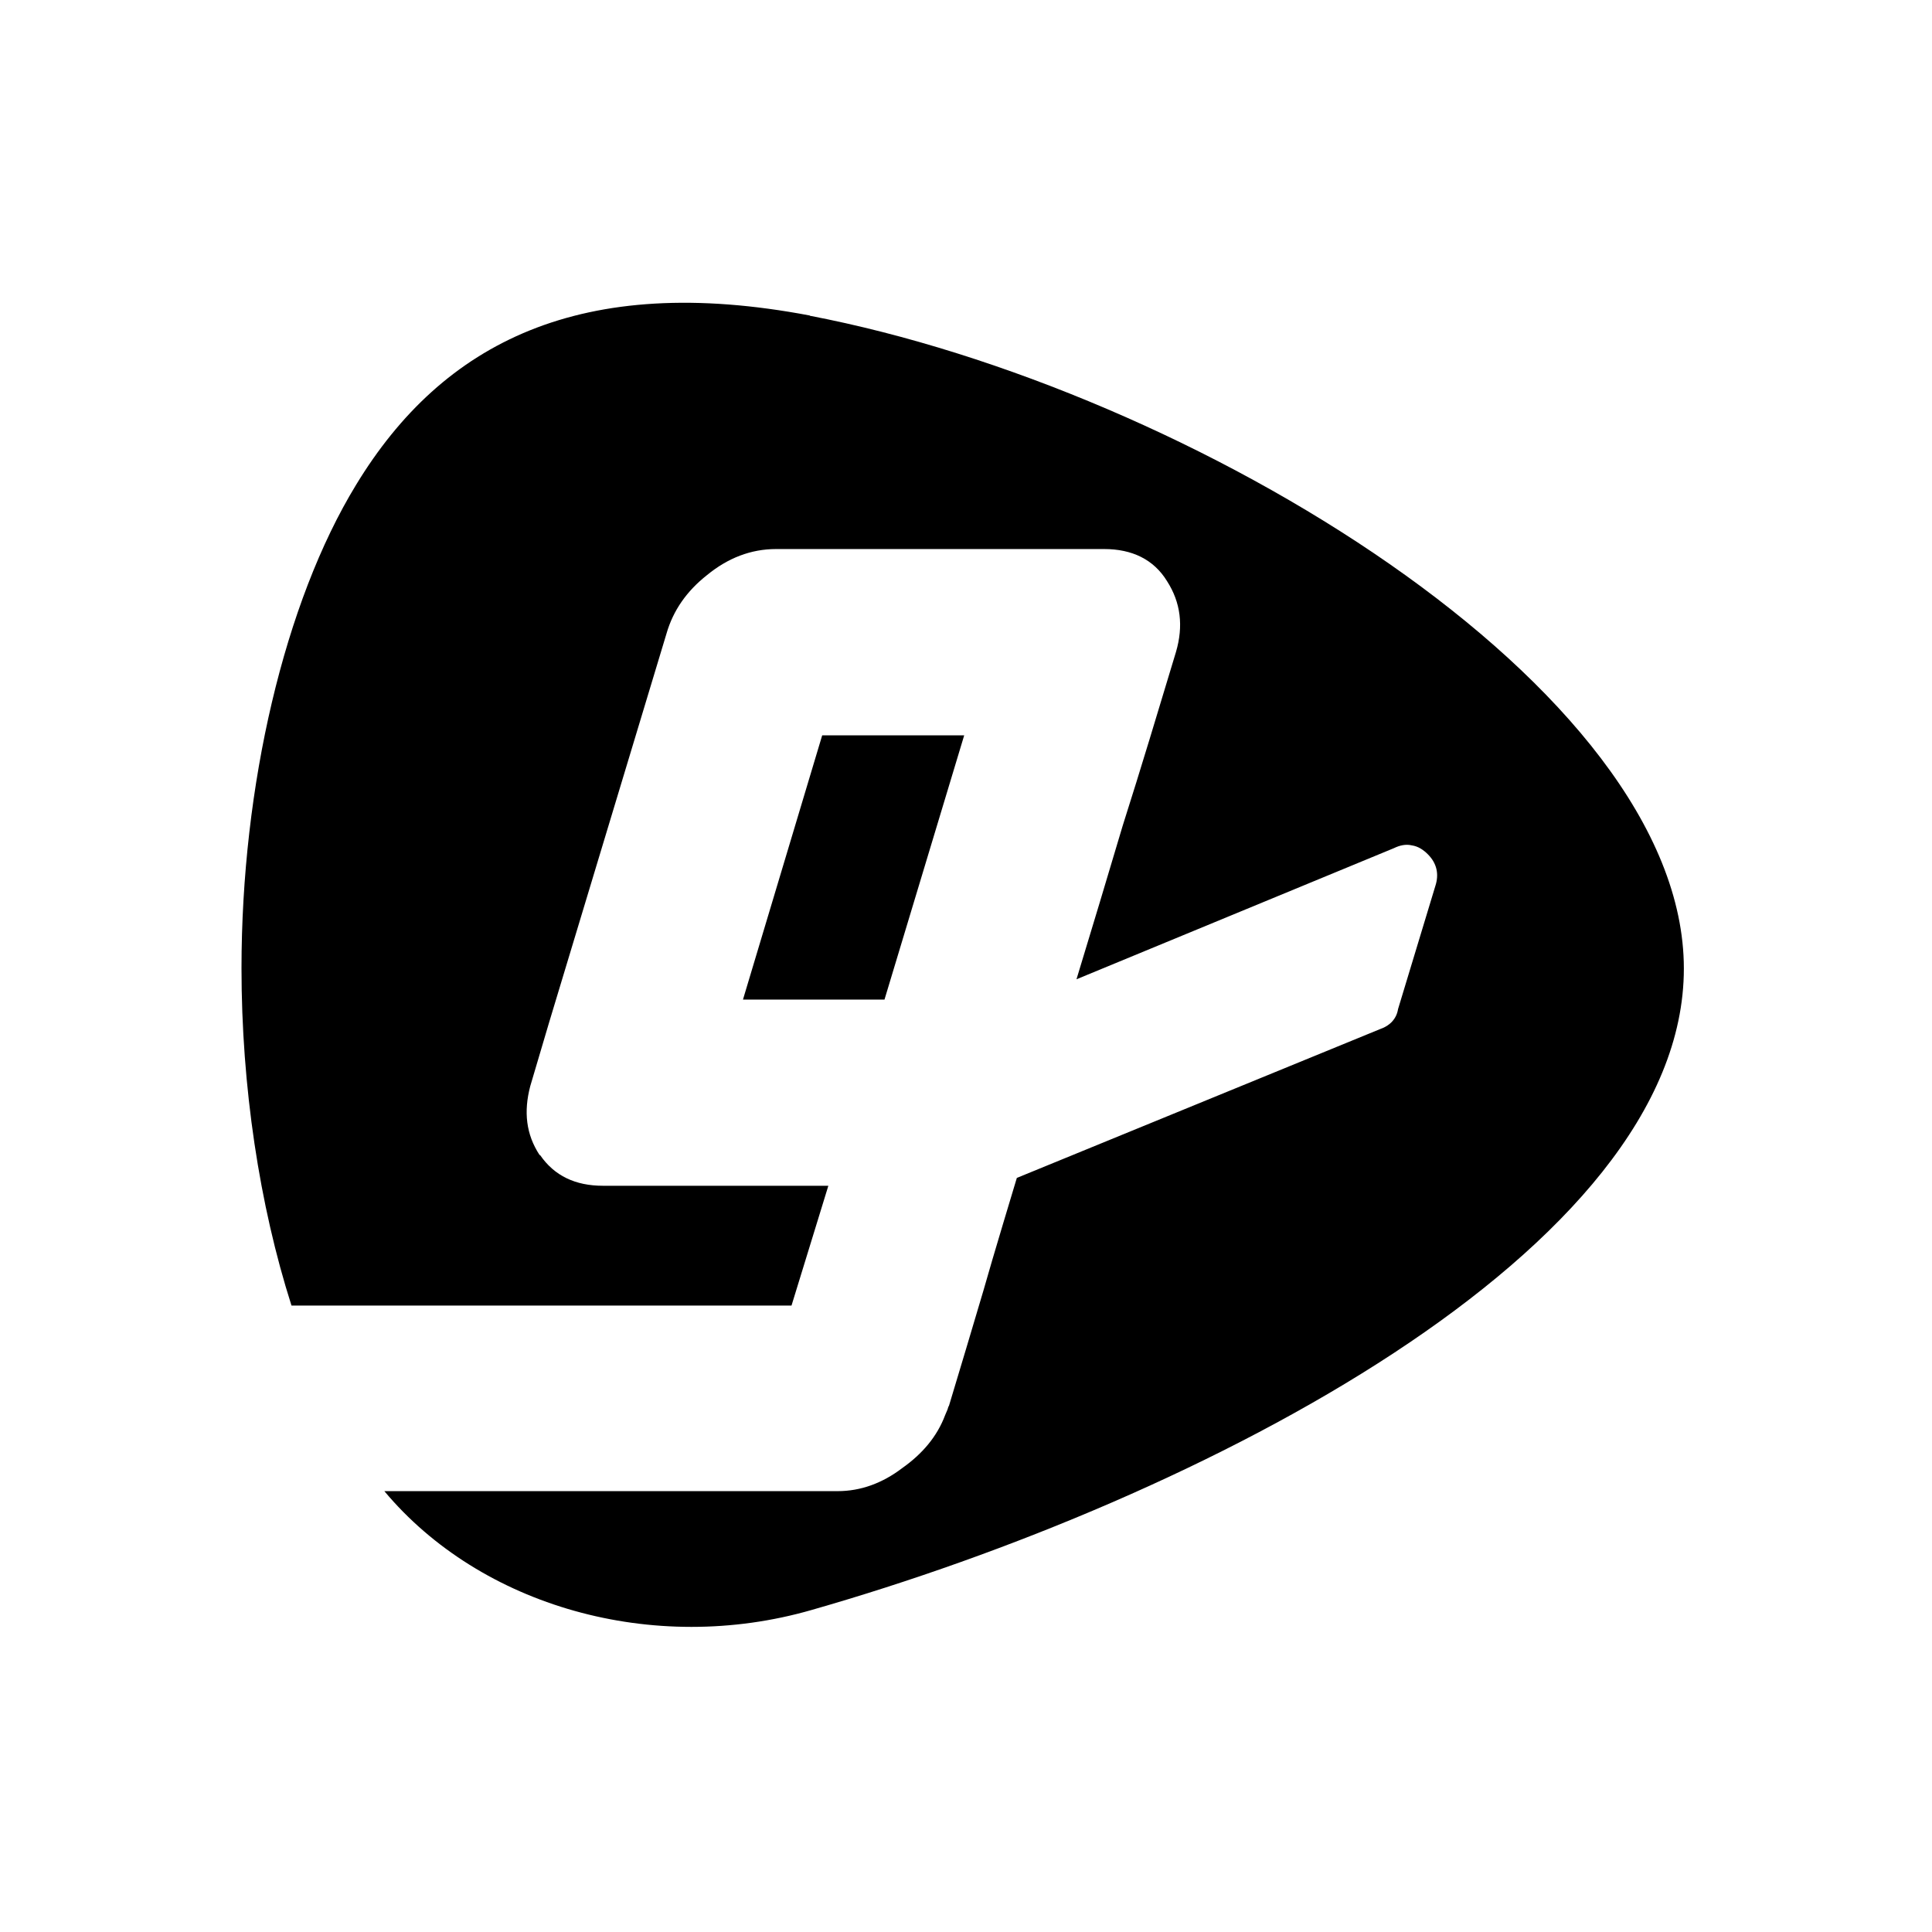
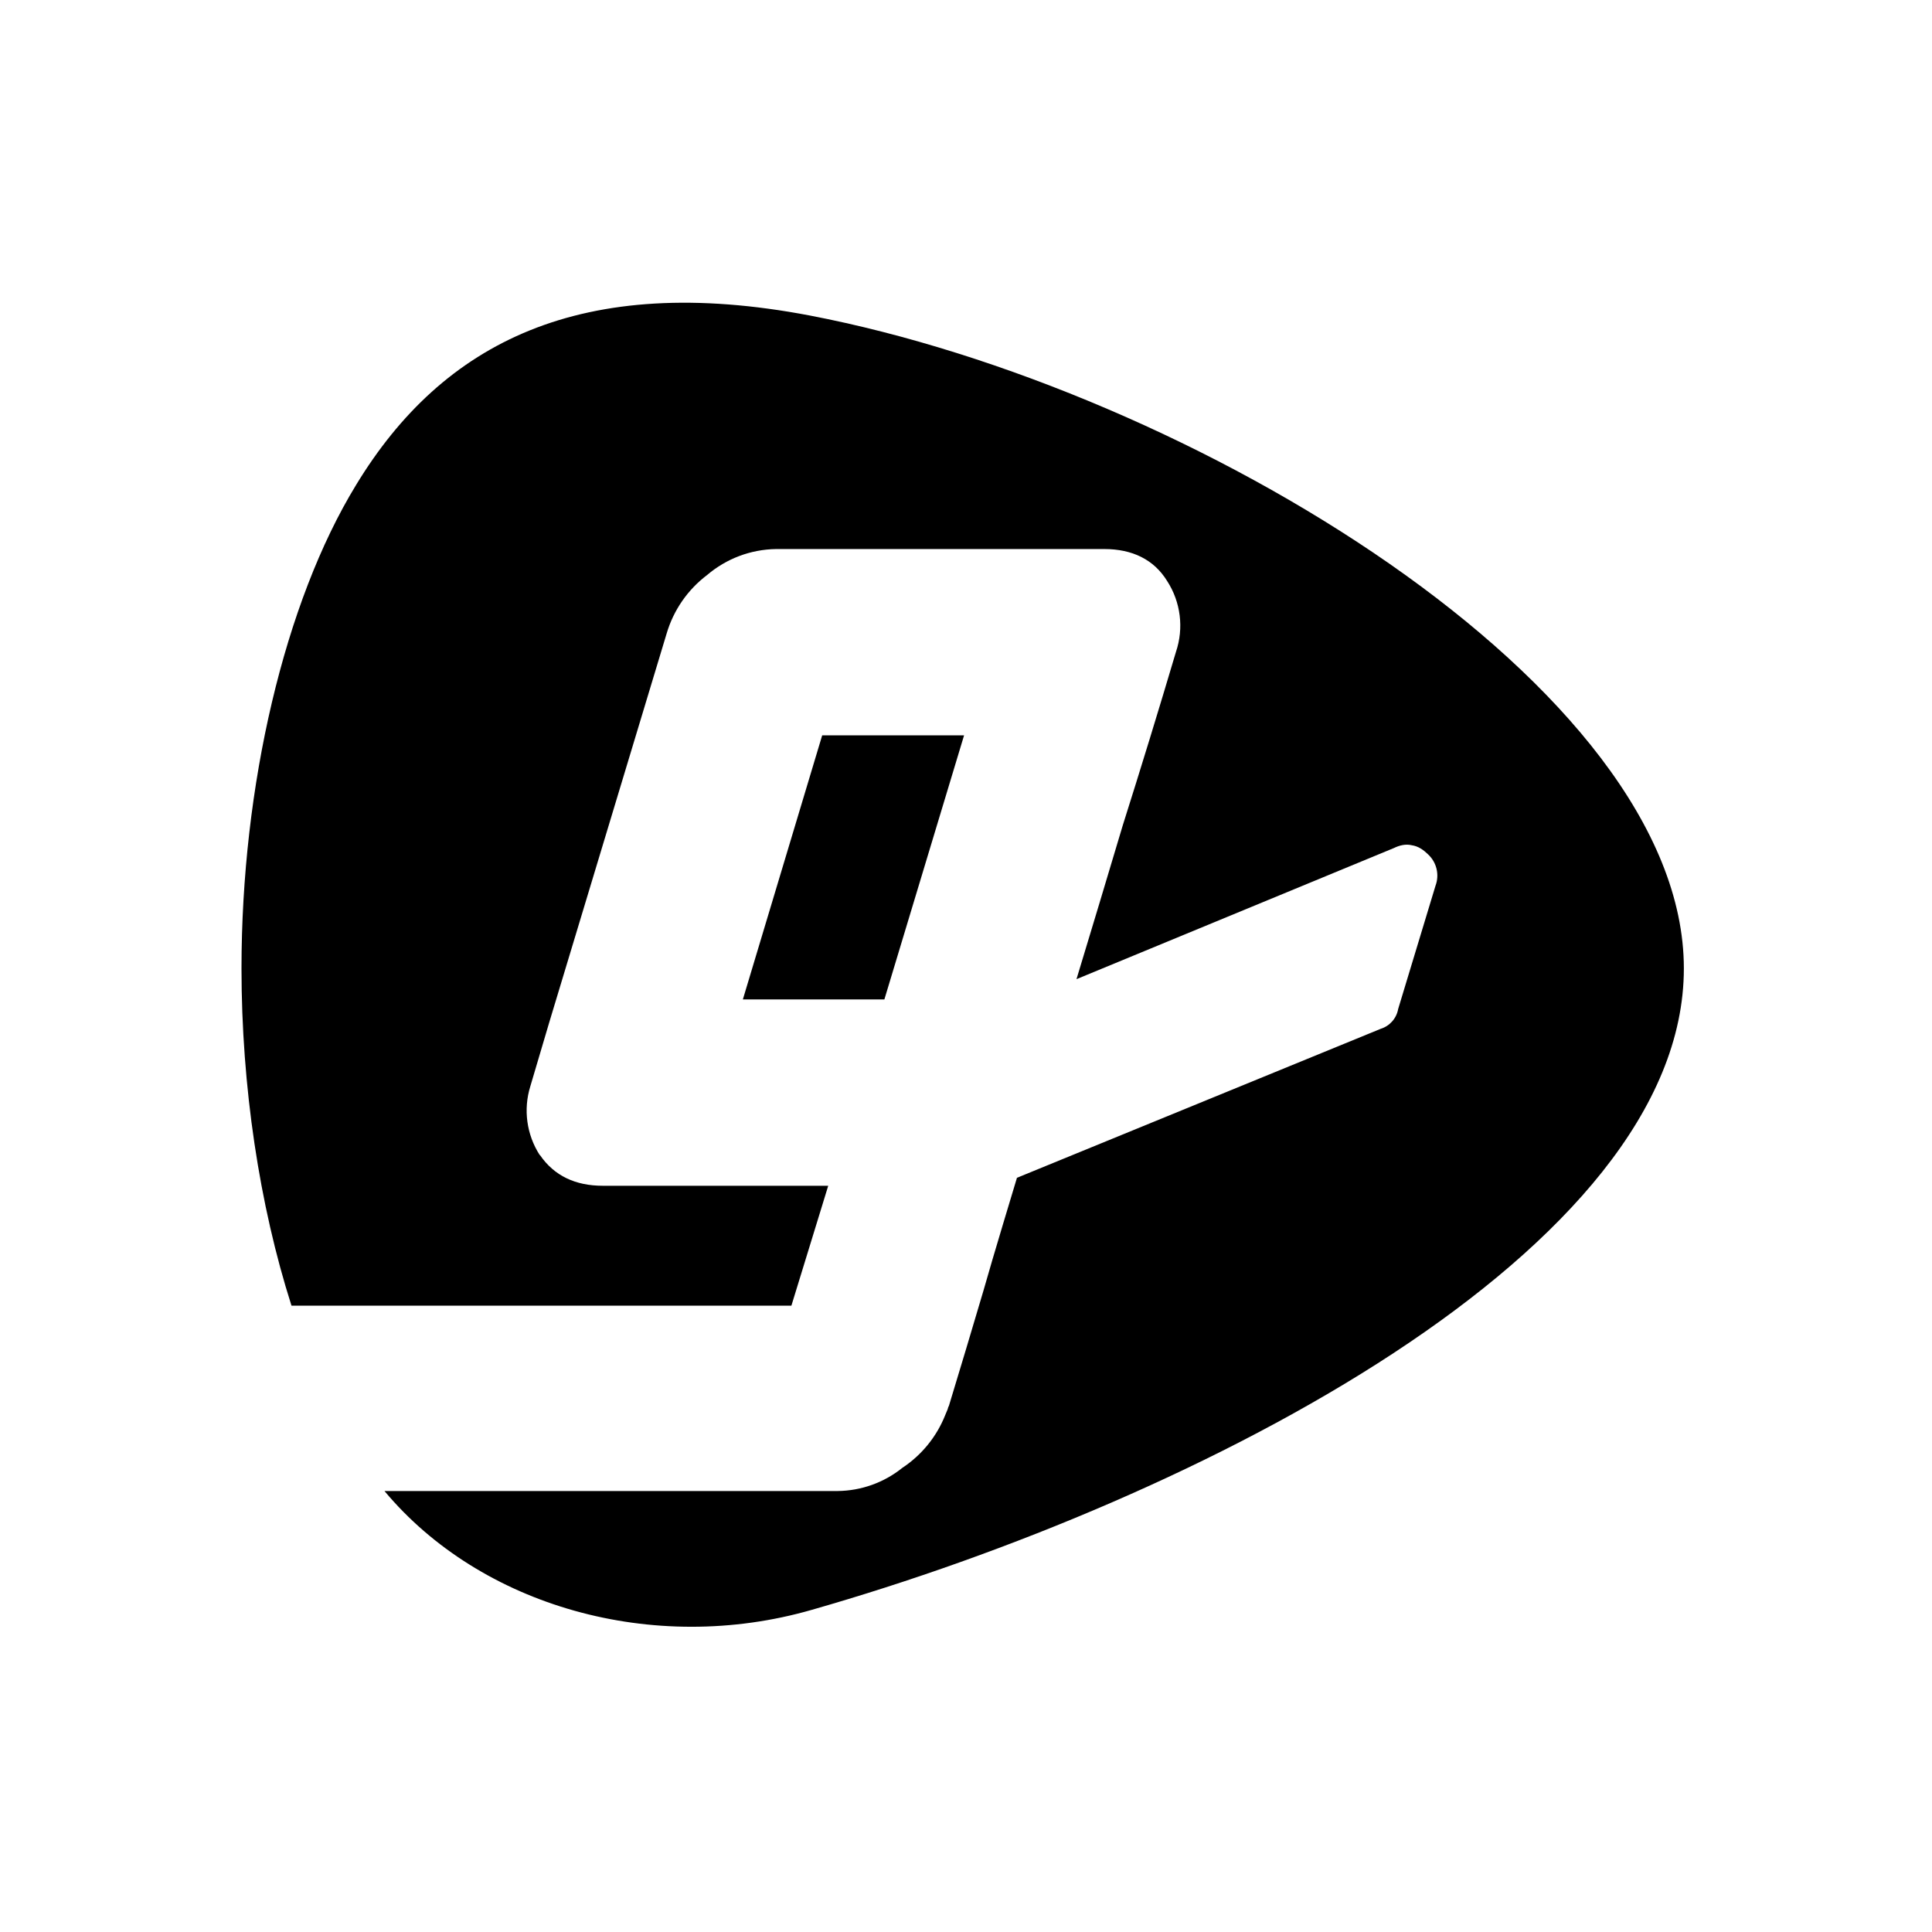
<svg xmlns="http://www.w3.org/2000/svg" width="16" height="16" viewBox="0 0 16 16">
  <g fill="currentColor" fill-rule="evenodd">
-     <animate attributeName="opacity" values="1;0.5;1" dur="1.2s" calcMode="spline" keySplines="0.4 0 0.6 1; 0.4 0 0.6 1" repeatCount="indefinite" />
-     <path transform="translate(2, 2.5)" d="m4.809 3.59-.656 2.188h1.172l.66-2.188zm0 0" />
-     <path transform="translate(2, 2.5)" d="m4.707.113c-1.891-.359-3.039.219-3.758 1.402-.594.973-.949 2.496-.949 4.004 0 .977.148 1.961.414 2.793h4.141l.305-.992h-1.867c-.227 0-.402-.082-.52-.254h-.004c-.113-.172-.133-.359-.078-.57l.156-.527.973-3.223c.055-.191.168-.352.336-.484.172-.141.363-.215.57-.215h2.719c.23 0 .41.086.52.266.113.176.137.371.074.586-.145.48-.289.961-.441 1.438-.125.422-.254.848-.383 1.273l2.629-1.086c.047-.023.098-.035.148-.023.055.008.098.039.133.074.074.074.094.164.062.262l-.309 1.02c-.012.078-.066.137-.145.164l-3.012 1.234s-.207.684-.277.934c-.094.316-.188.633-.285.953-.004.004-.008.016-.012.031-.004.008-.02.047-.02.047-.066.176-.188.32-.355.438-.164.125-.344.191-.535.191h-3.754c.797.953 2.223 1.363 3.539.984 3.223-.922 7.223-2.98 7.223-5.312 0-2.328-4.082-4.801-7.238-5.406zm0 0" />
+     <animate attributeName="opacity" calcMode="spline" dur="1.2s" keySplines="0.4 0 0.6 1; 0.4 0 0.6 1" repeatCount="indefinite" values="1;0.5;1" />
+     <path d="m6.809 6.09-.657 2.187h1.172l.66-2.187zm0 0" />
+     <path d="M6.707 2.613c-1.89-.36-3.039.219-3.758 1.403C2.355 4.988 2 6.512 2 8.02c0 .976.148 1.96.414 2.793h4.14l.305-.993H4.992c-.226 0-.402-.082-.52-.254H4.47a.68.68 0 0 1-.078-.57l.156-.527.973-3.223a.94.94 0 0 1 .335-.484.9.9 0 0 1 .57-.215h2.72c.23 0 .41.086.52.265a.68.68 0 0 1 .073.586q-.214.721-.441 1.438-.189.634-.383 1.273l2.629-1.086c.047-.023.098-.035.148-.023.055.008.098.04.133.074a.24.24 0 0 1 .063.262l-.309 1.02a.21.21 0 0 1-.144.164L8.422 9.754s-.207.683-.277.933q-.14.474-.286.954a.1.1 0 0 0-.011.03l-.02.048a.94.94 0 0 1-.355.437.87.87 0 0 1-.535.192H3.184c.796.953 2.222 1.363 3.539.984 3.222-.922 7.222-2.98 7.222-5.312 0-2.329-4.082-4.801-7.238-5.407m0 0" />
  </g>
</svg>
